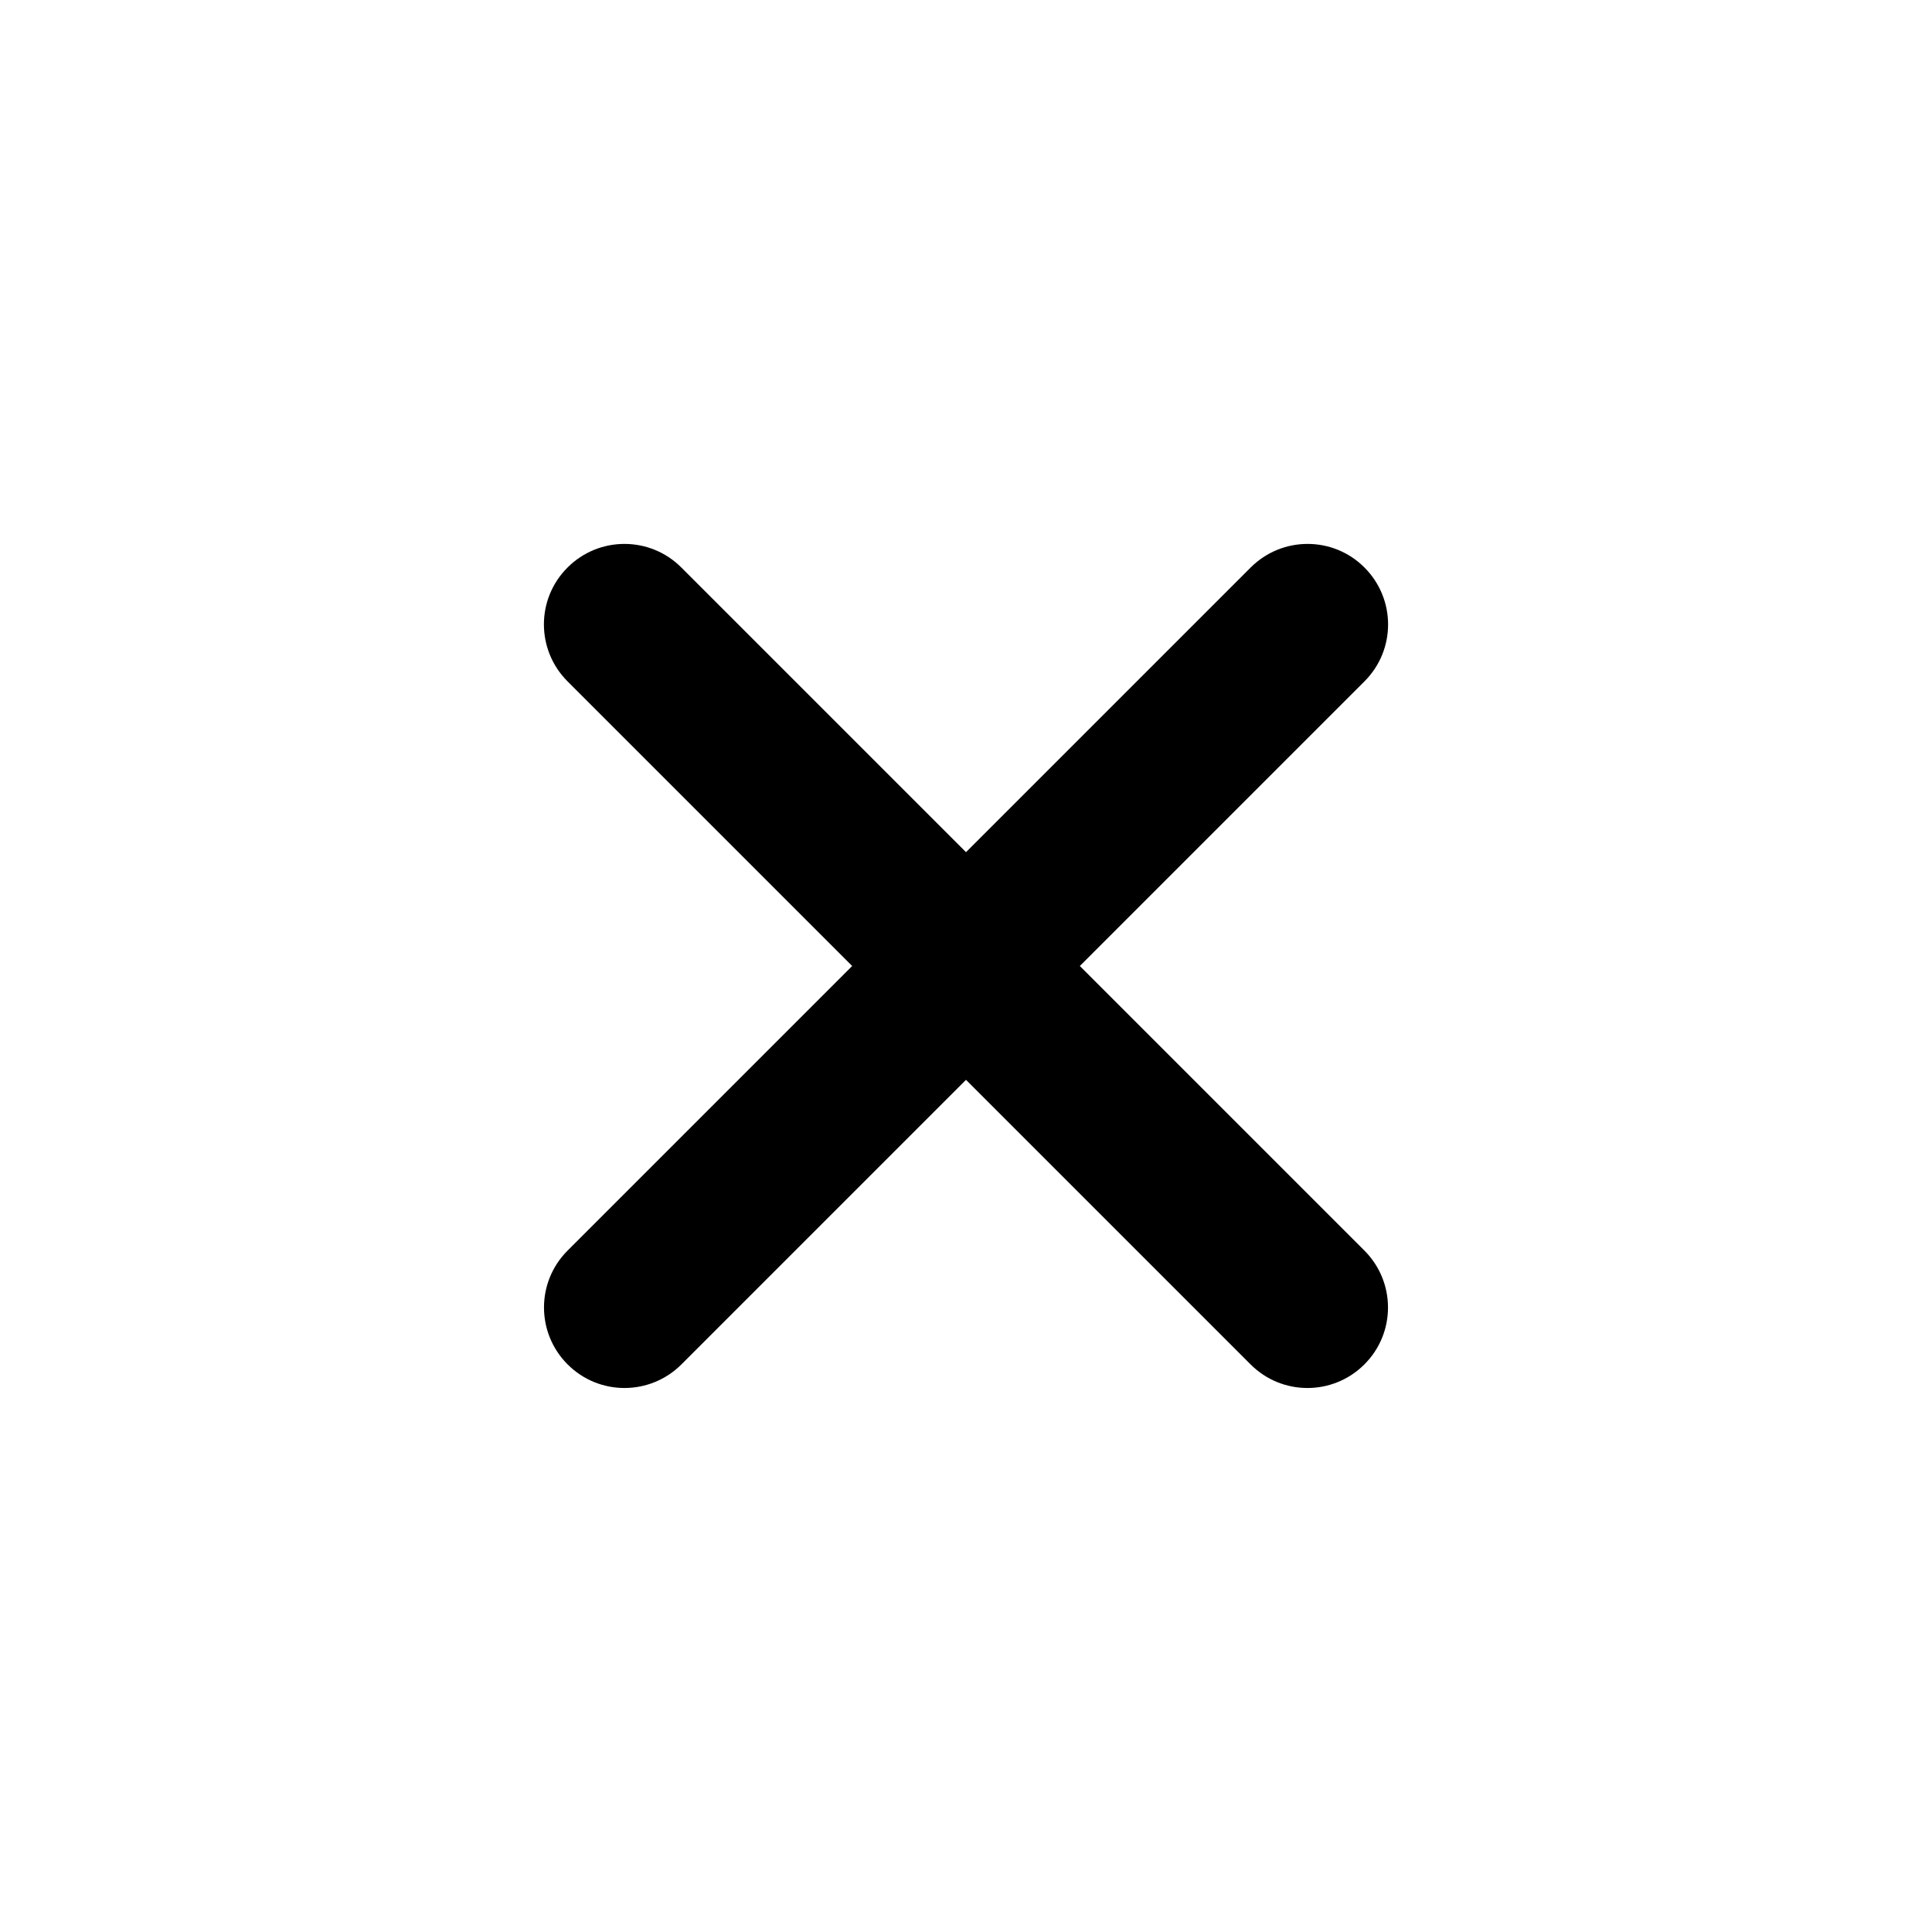
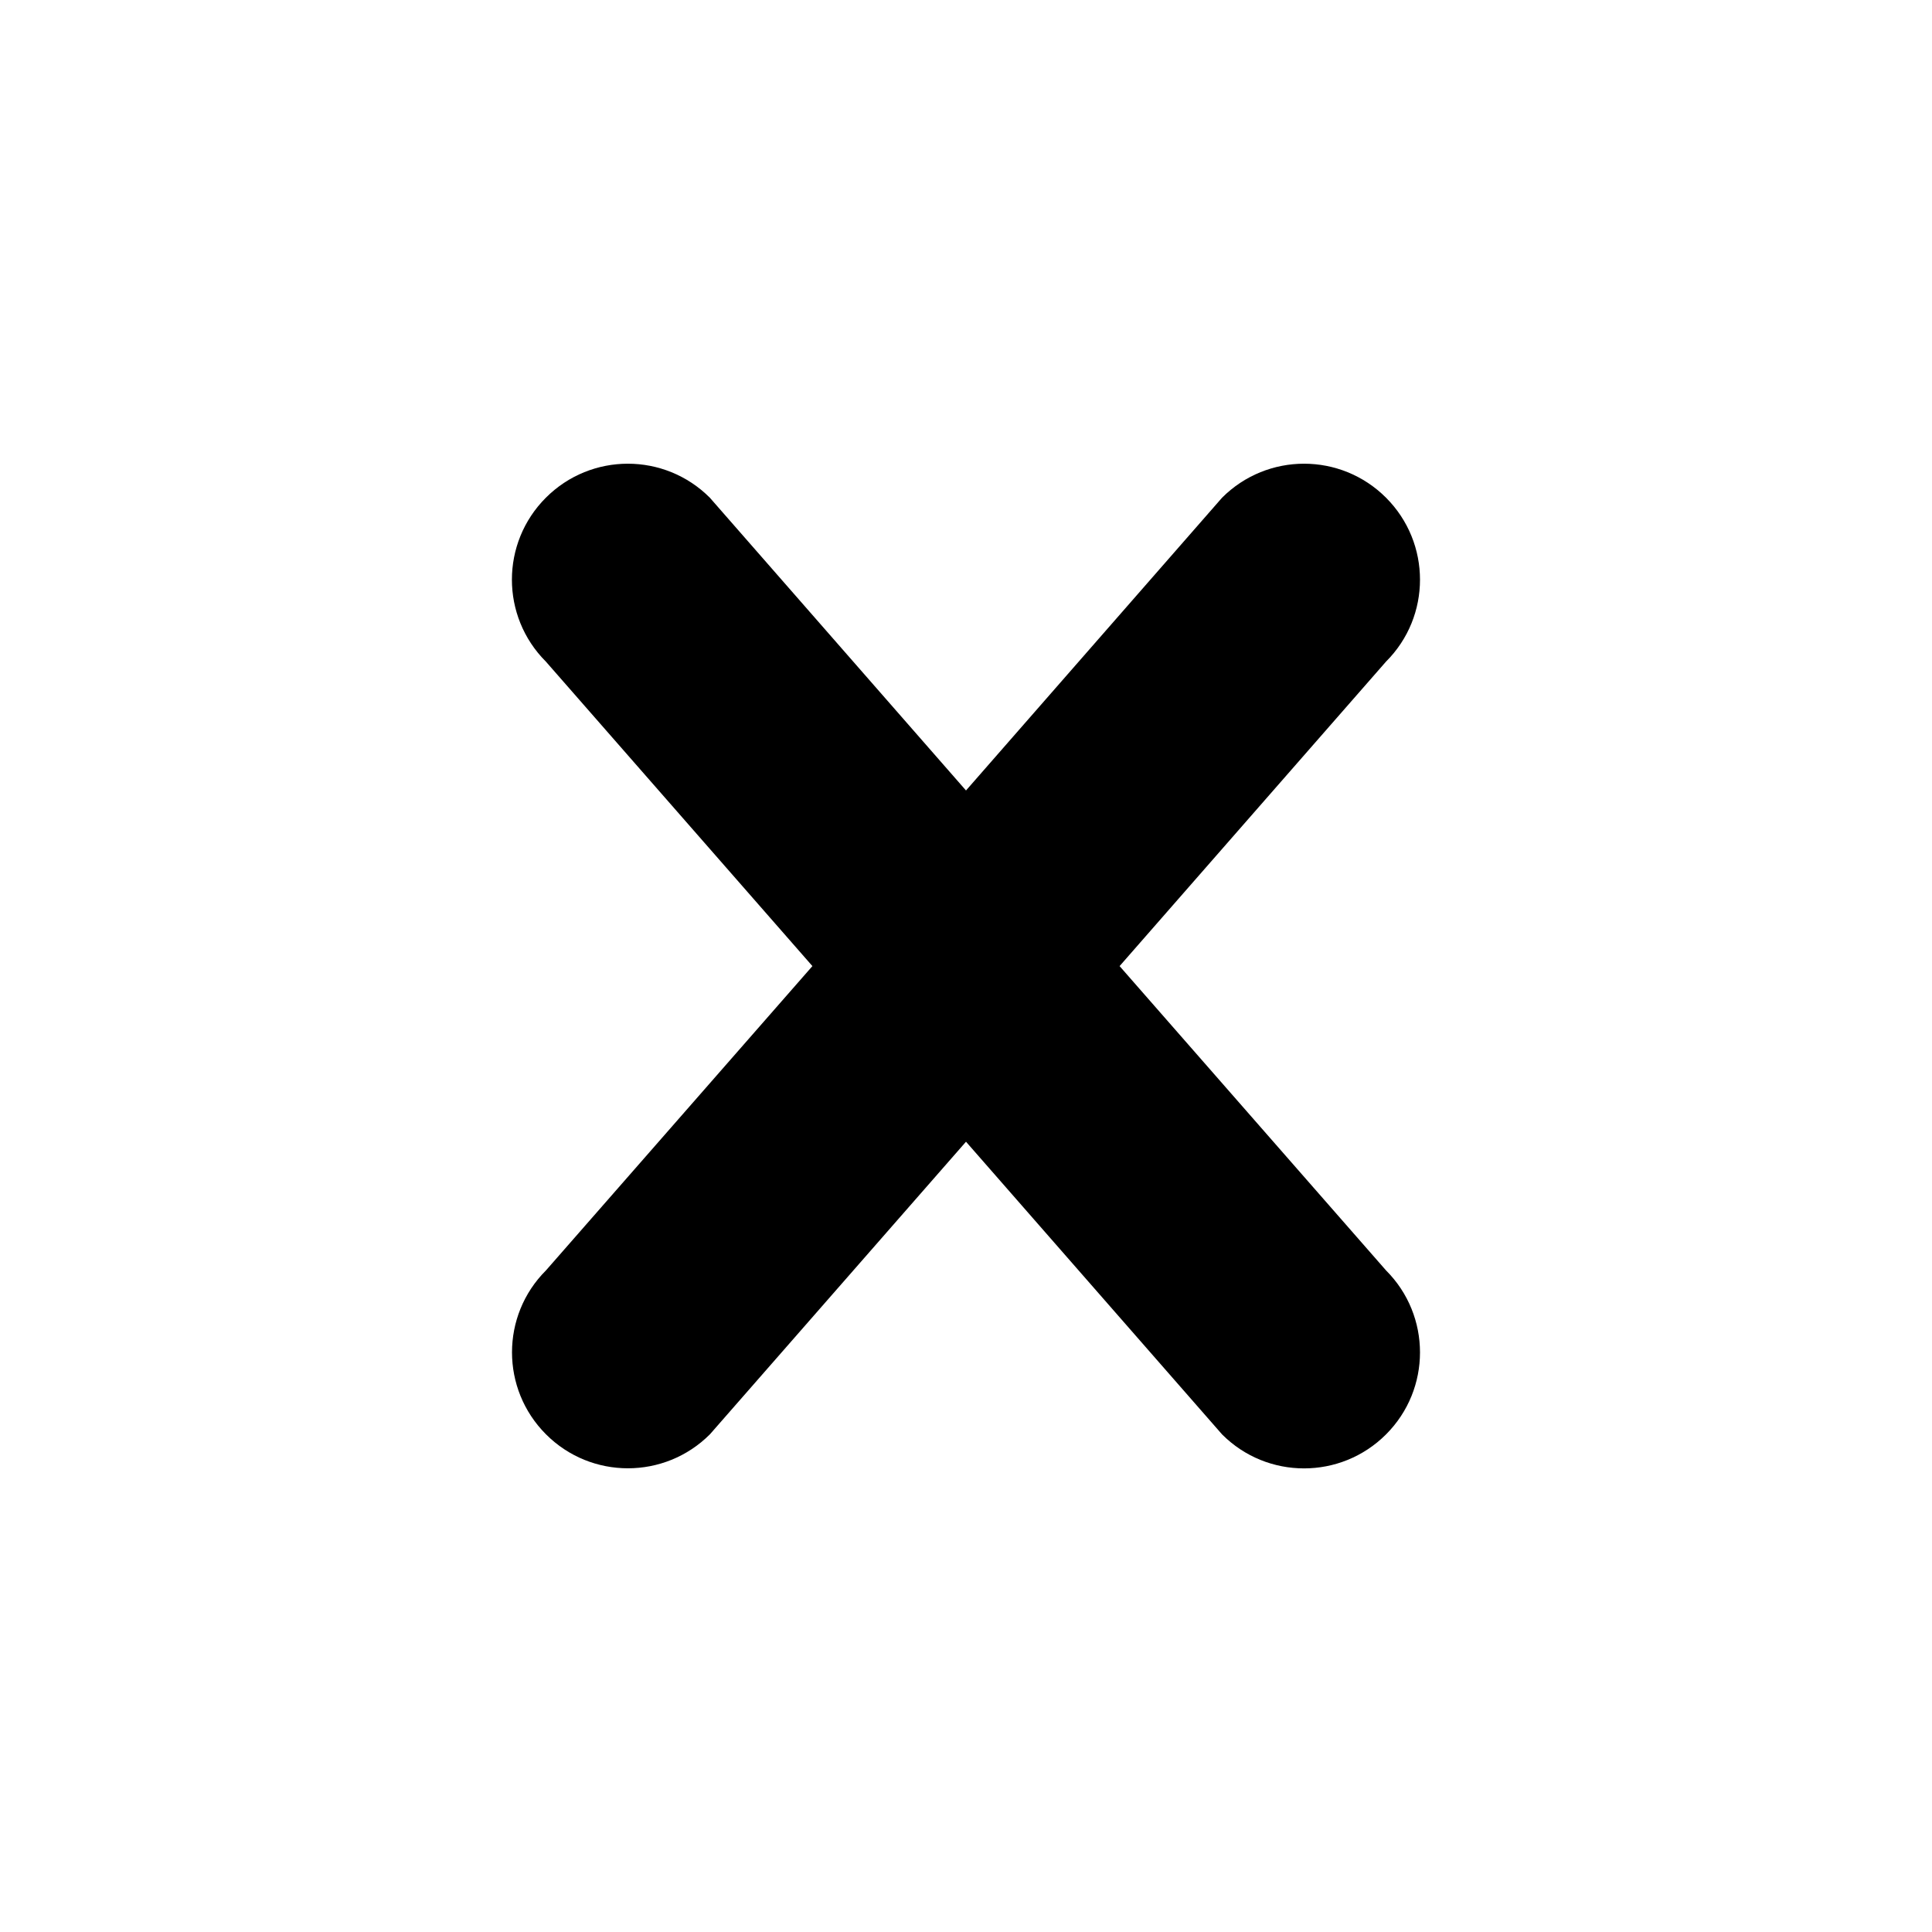
- <svg xmlns="http://www.w3.org/2000/svg" fill="none" height="24" viewBox="0 0 24 24" width="24">
-   <g clip-rule="evenodd" fill="rgb(0,0,0)" fill-rule="evenodd">
-     <path d="m16.95 7.05c.391.391.391 1.024 0 1.414l-8.485 8.485c-.391.391-1.024.391-1.414 0-.391-.391-.391-1.024 0-1.414l8.485-8.485c.391-.391 1.024-.391 1.414 0z" />
-     <path d="m7.05 7.05c.391-.391 1.024-.391 1.414 0l8.485 8.485c.391.391.391 1.024 0 1.414-.391.391-1.024.391-1.414 0l-8.485-8.485c-.391-.391-.391-1.024 0-1.414z" />
-   </g>
+ <svg height="20" width="20" viewBox="0 0 20 20" aria-hidden="true" focusable="false" class="css-tj5bde-Svg">
+   <path d="M14.348 14.849c-0.469 0.469-1.229 0.469-1.697 0l-2.651-3.030-2.651 3.029c-0.469 0.469-1.229 0.469-1.697 0-0.469-0.469-0.469-1.229 0-1.697l2.758-3.15-2.759-3.152c-0.469-0.469-0.469-1.228 0-1.697s1.228-0.469 1.697 0l2.652 3.031 2.651-3.031c0.469-0.469 1.228-0.469 1.697 0s0.469 1.229 0 1.697l-2.758 3.152 2.758 3.15c0.469 0.469 0.469 1.229 0 1.698z" />
</svg>
